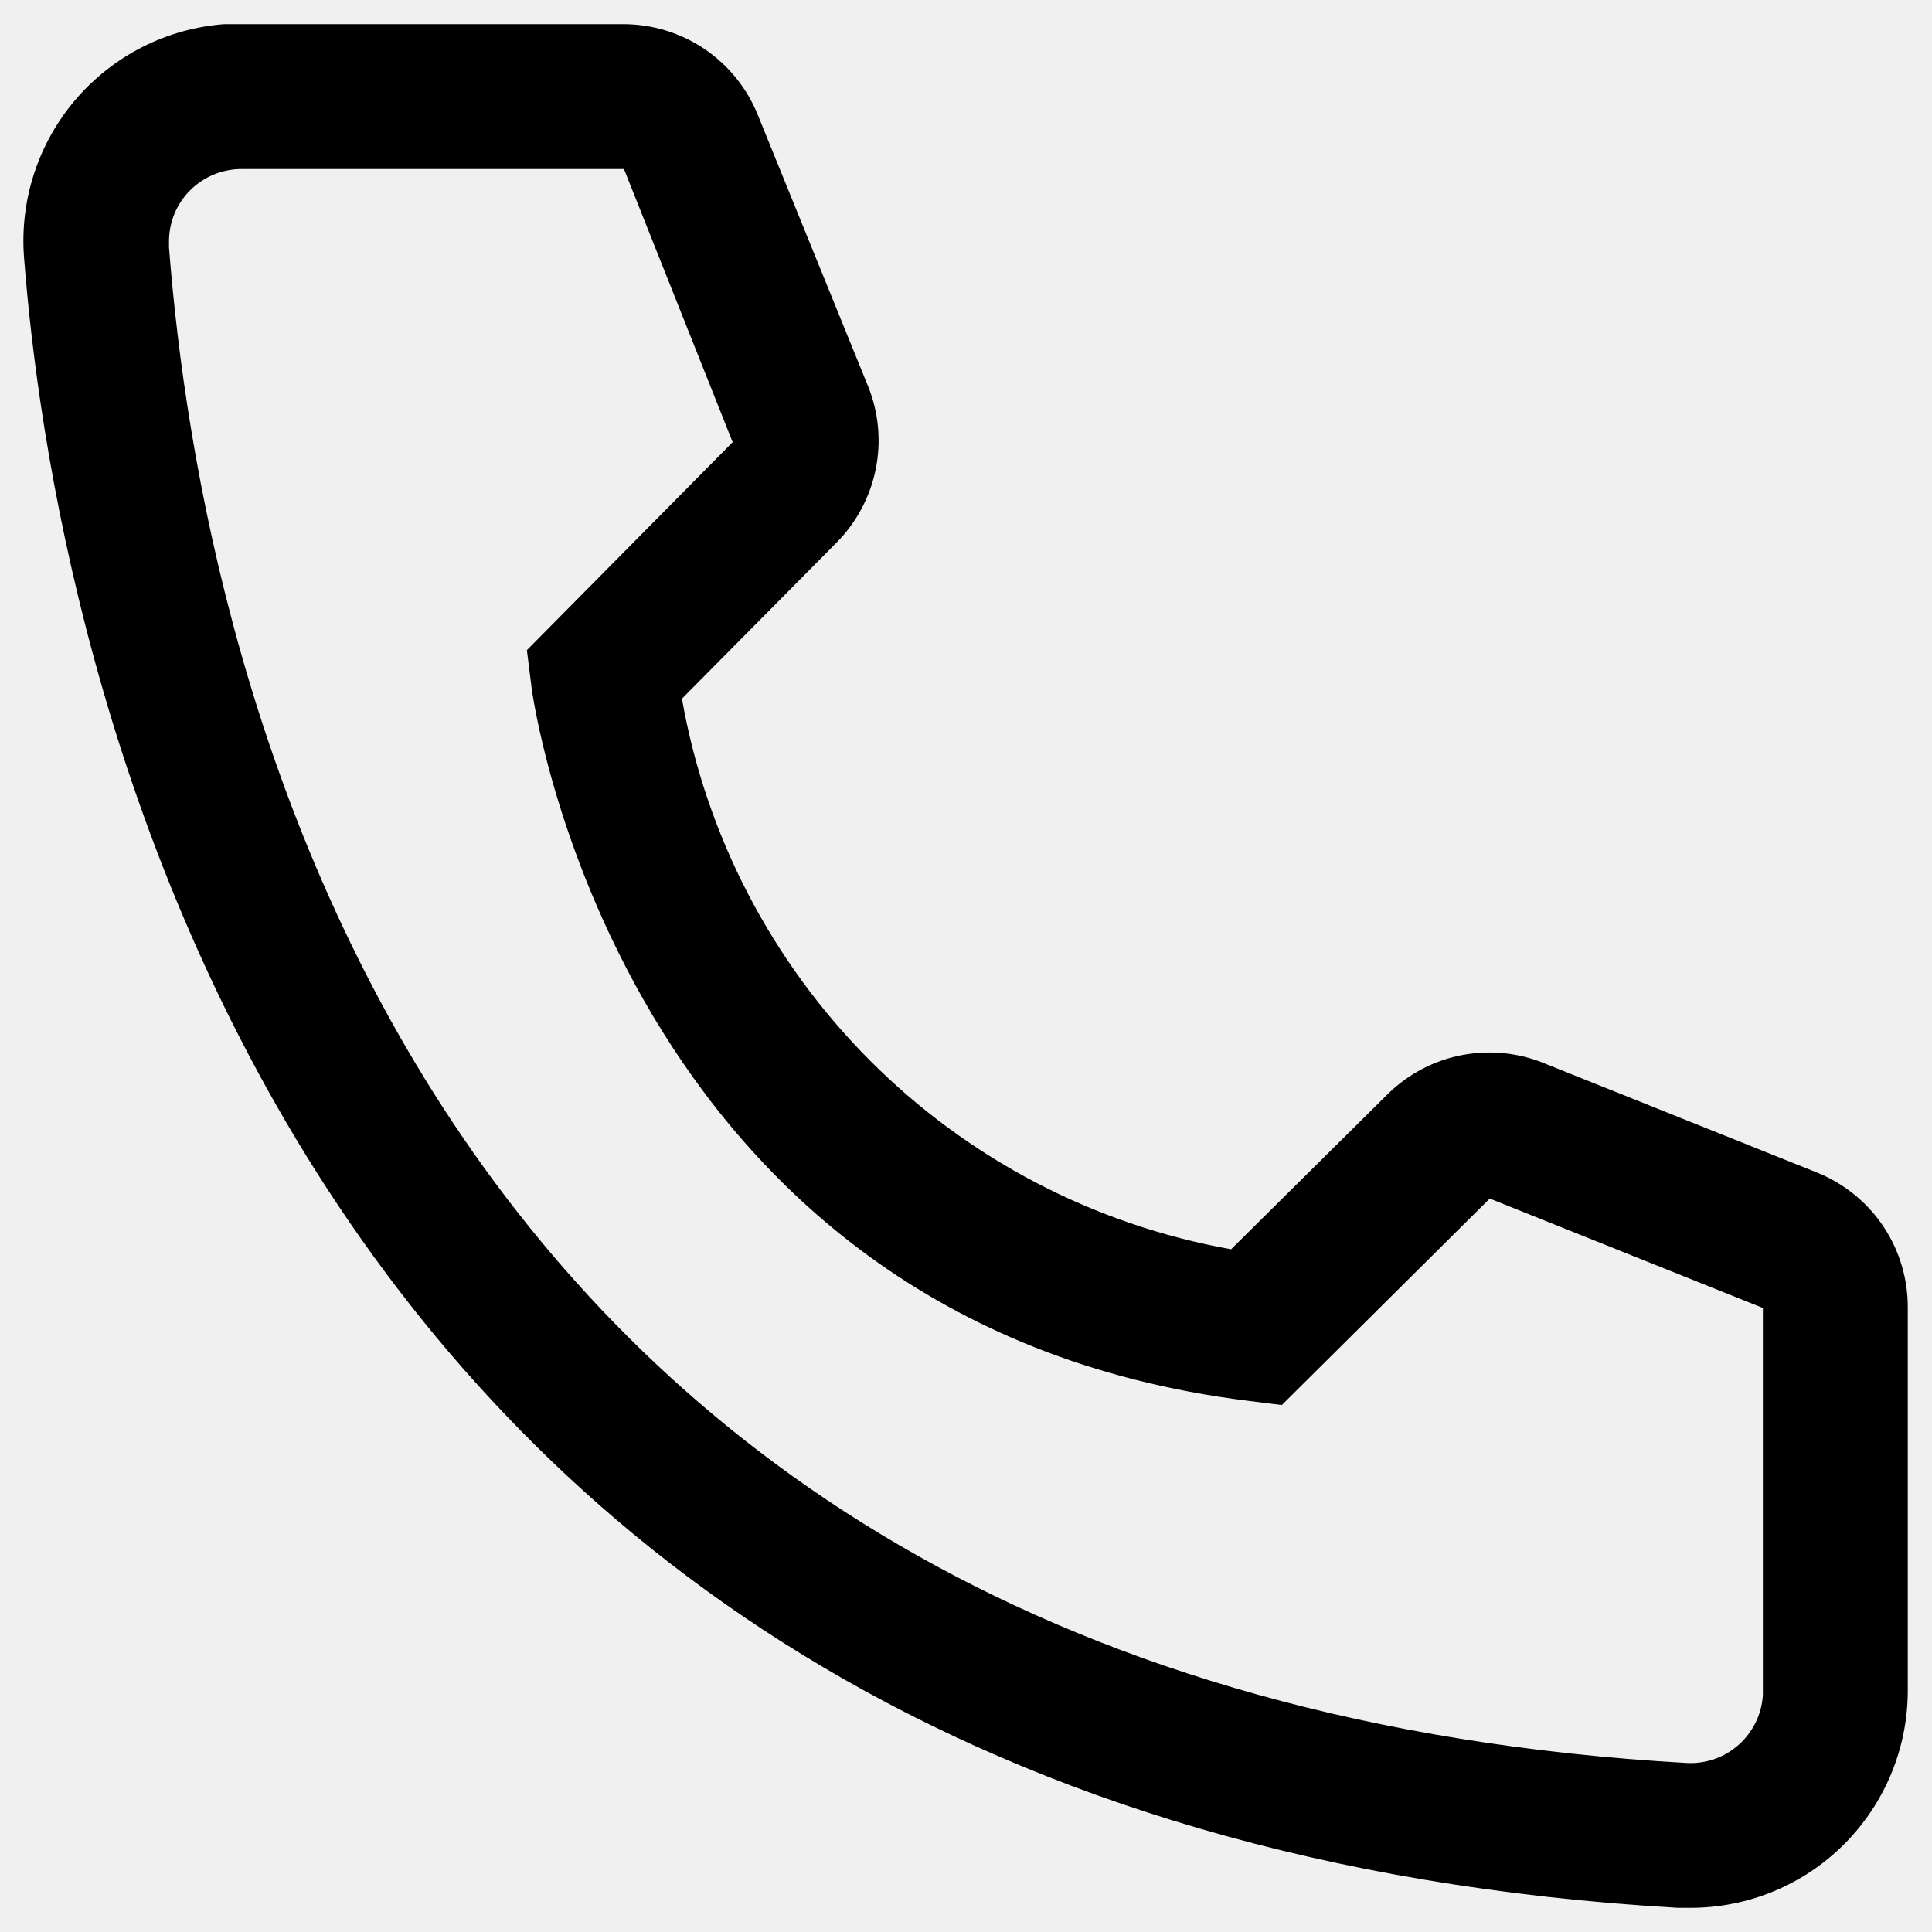
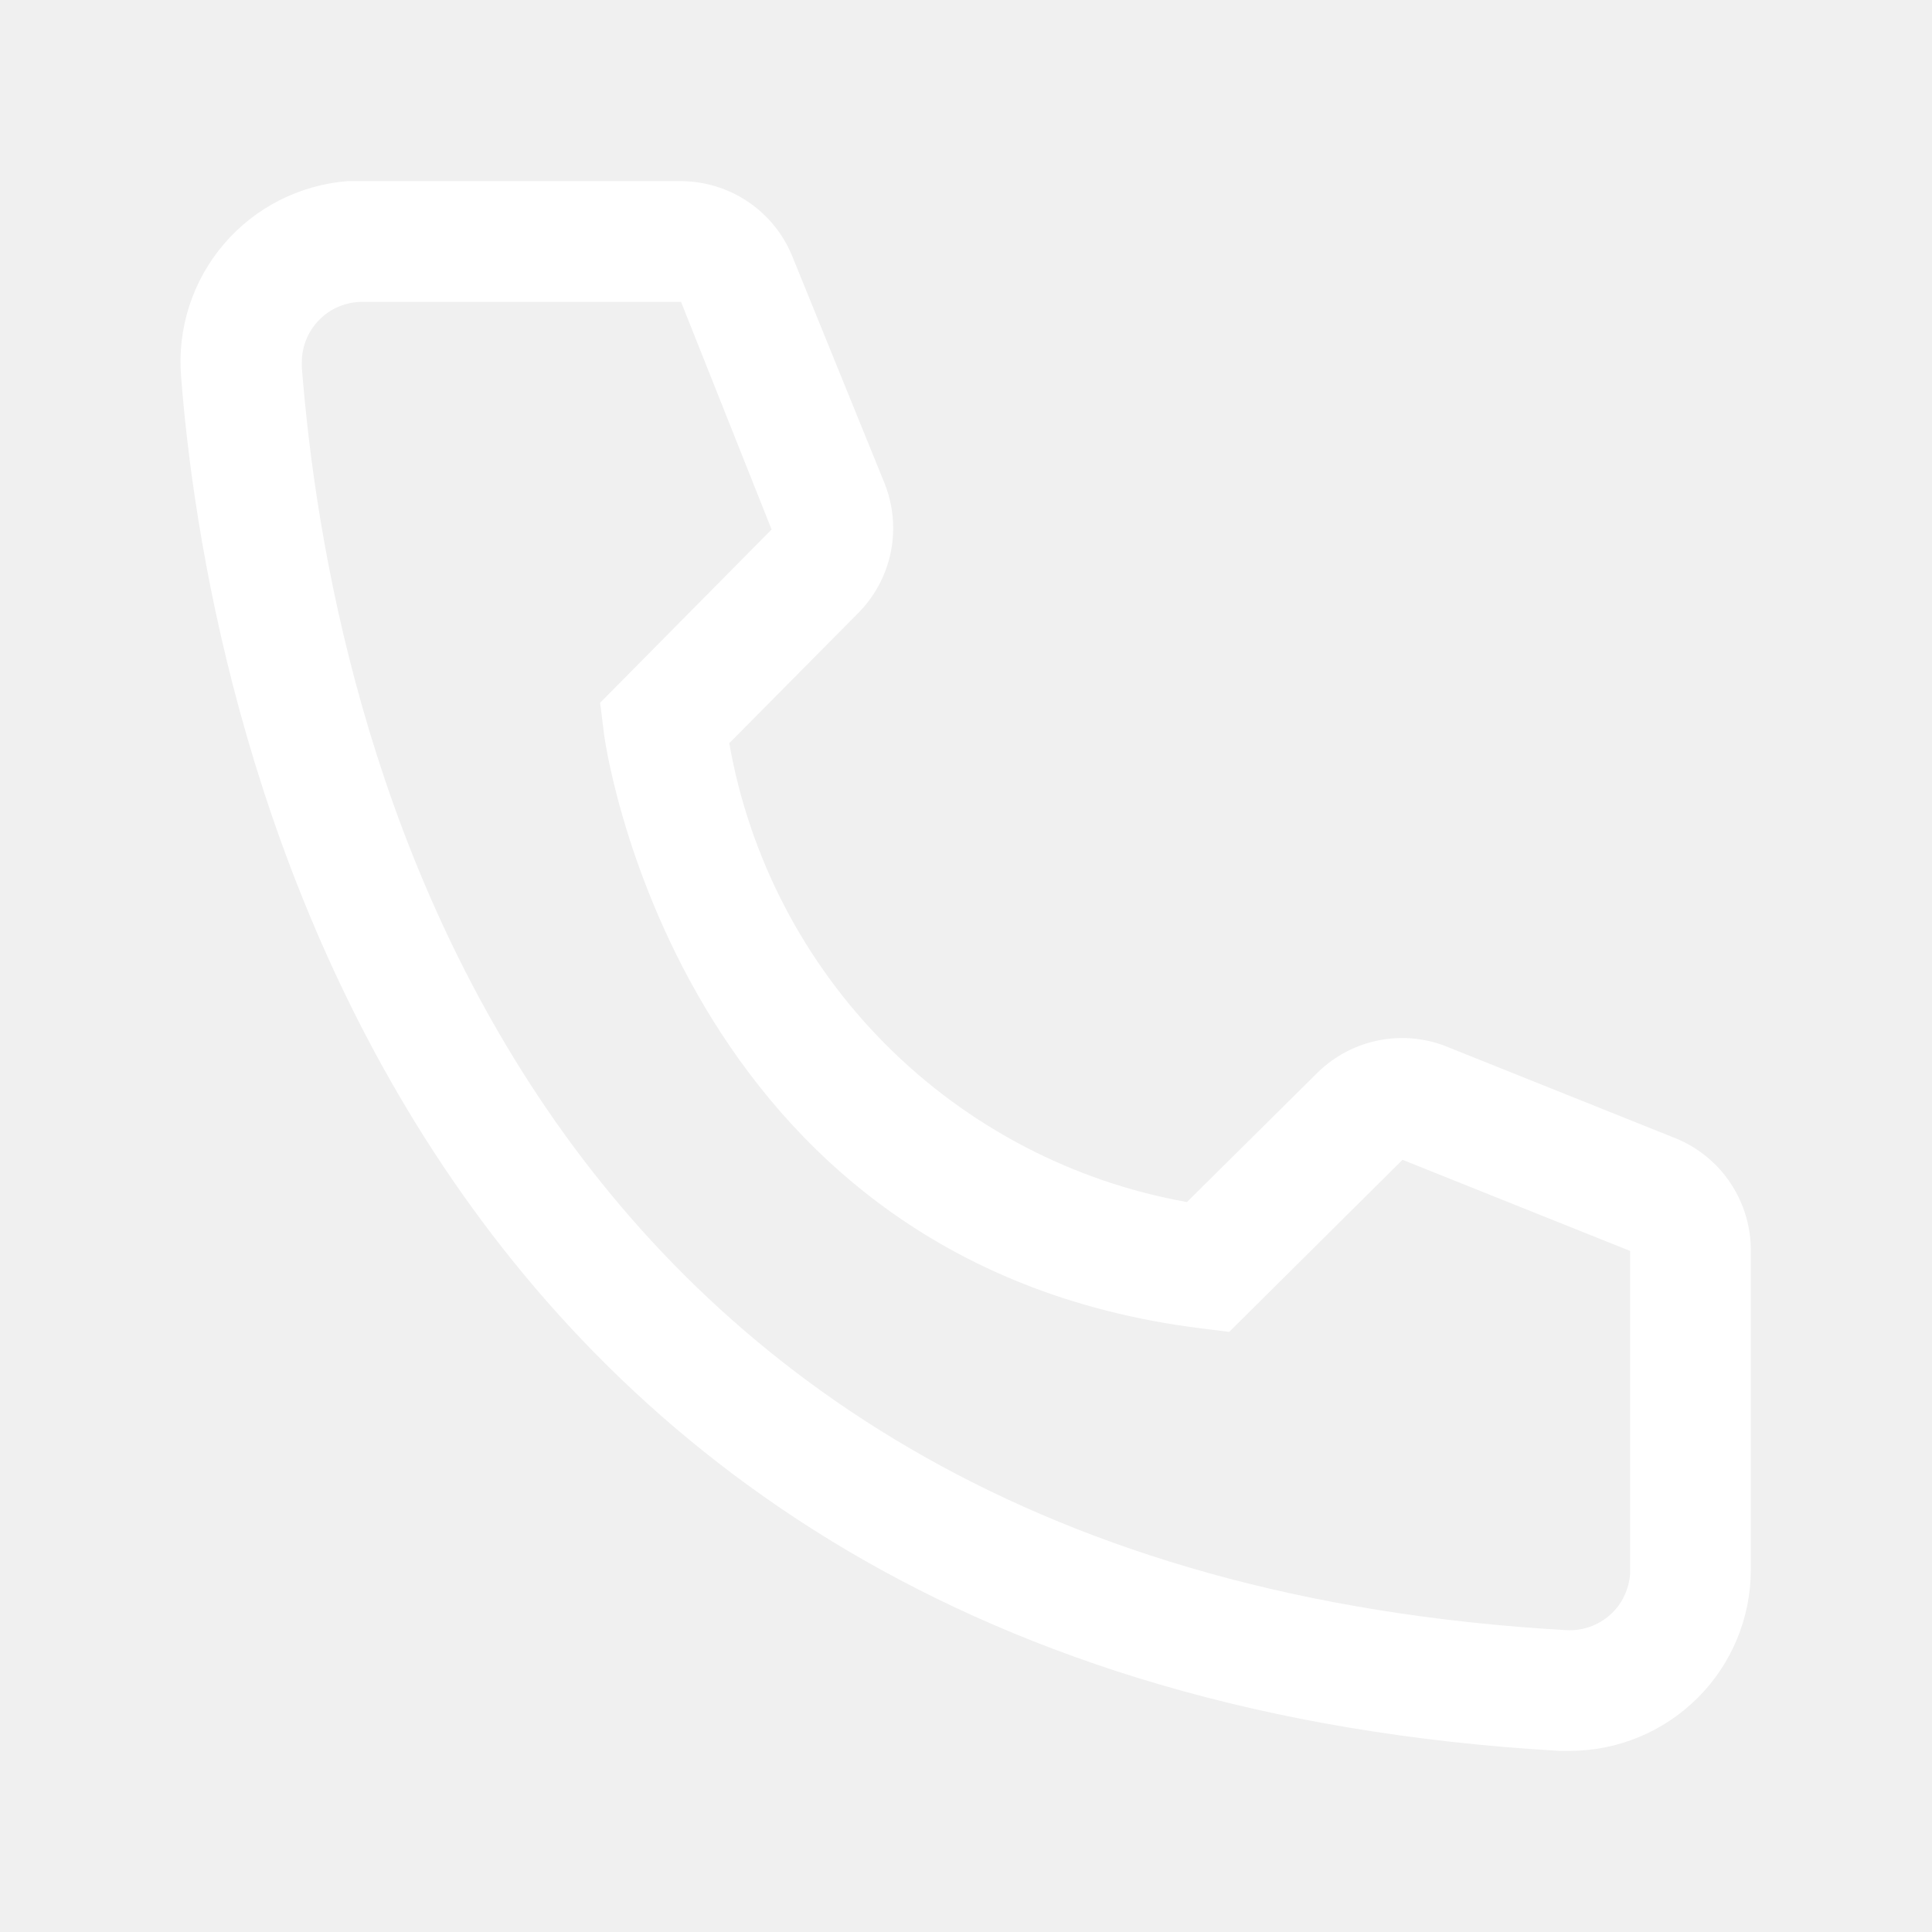
<svg xmlns="http://www.w3.org/2000/svg" version="1.1" width="32" height="32" viewBox="0 0 32 32">
-   <path d="M27.999 31.6h-0.204c-23.58-1.356-26.928-21.252-27.396-27.324-0.038-0.472 0.018-0.947 0.164-1.397s0.38-0.868 0.687-1.228c0.308-0.36 0.683-0.656 1.106-0.871s0.883-0.344 1.355-0.38h6.612c0.481-0 0.95 0.143 1.348 0.413s0.706 0.652 0.884 1.099l1.824 4.488c0.176 0.436 0.219 0.915 0.125 1.375s-0.321 0.884-0.653 1.217l-2.556 2.58c0.399 2.269 1.486 4.36 3.113 5.992s3.715 2.723 5.983 3.128l2.604-2.58c0.338-0.329 0.765-0.551 1.228-0.638s0.942-0.037 1.376 0.146l4.524 1.812c0.44 0.184 0.815 0.494 1.078 0.891s0.401 0.864 0.398 1.341v6.336c0 0.955-0.379 1.87-1.054 2.546s-1.591 1.054-2.546 1.054zM3.999 2.8c-0.318 0-0.623 0.126-0.849 0.351s-0.351 0.53-0.351 0.849v0.096c0.552 7.104 4.092 23.904 25.128 25.104 0.158 0.010 0.316-0.012 0.465-0.063s0.287-0.132 0.405-0.237c0.118-0.105 0.215-0.232 0.284-0.374s0.109-0.296 0.118-0.454v-6.408l-4.524-1.812-3.444 3.42-0.576-0.072c-10.44-1.308-11.856-11.748-11.856-11.856l-0.072-0.576 3.408-3.444-1.8-4.524h-6.336z" />
+   <path fill="#fff" d="M25.999 29h-0.17c-19.65-1.13-22.44-17.71-22.83-22.77-0.031-0.393 0.015-0.789 0.137-1.165s0.316-0.723 0.573-1.023c0.256-0.3 0.569-0.547 0.921-0.725s0.735-0.287 1.129-0.317h5.51c0.401-0 0.792 0.119 1.124 0.344s0.588 0.544 0.736 0.916l1.52 3.74c0.146 0.364 0.183 0.762 0.105 1.146s-0.268 0.737-0.545 1.014l-2.13 2.15c0.333 1.891 1.238 3.634 2.594 4.993s3.096 2.269 4.986 2.607l2.17-2.15c0.282-0.274 0.637-0.459 1.023-0.532s0.785-0.031 1.147 0.122l3.77 1.51c0.367 0.153 0.679 0.411 0.898 0.743s0.335 0.72 0.332 1.117v5.28c0 0.796-0.316 1.559-0.879 2.121s-1.326 0.879-2.121 0.879zM5.999 5c-0.265 0-0.52 0.105-0.707 0.293s-0.293 0.442-0.293 0.707v0.080c0.46 5.92 3.41 19.92 20.94 20.92 0.131 0.008 0.263-0.010 0.388-0.053s0.239-0.11 0.338-0.197c0.099-0.087 0.179-0.193 0.236-0.312s0.091-0.247 0.099-0.378v-5.34l-3.77-1.51-2.87 2.85-0.48-0.060c-8.7-1.090-9.88-9.79-9.88-9.88l-0.060-0.48 2.84-2.87-1.5-3.77h-5.28z" />
</svg>
